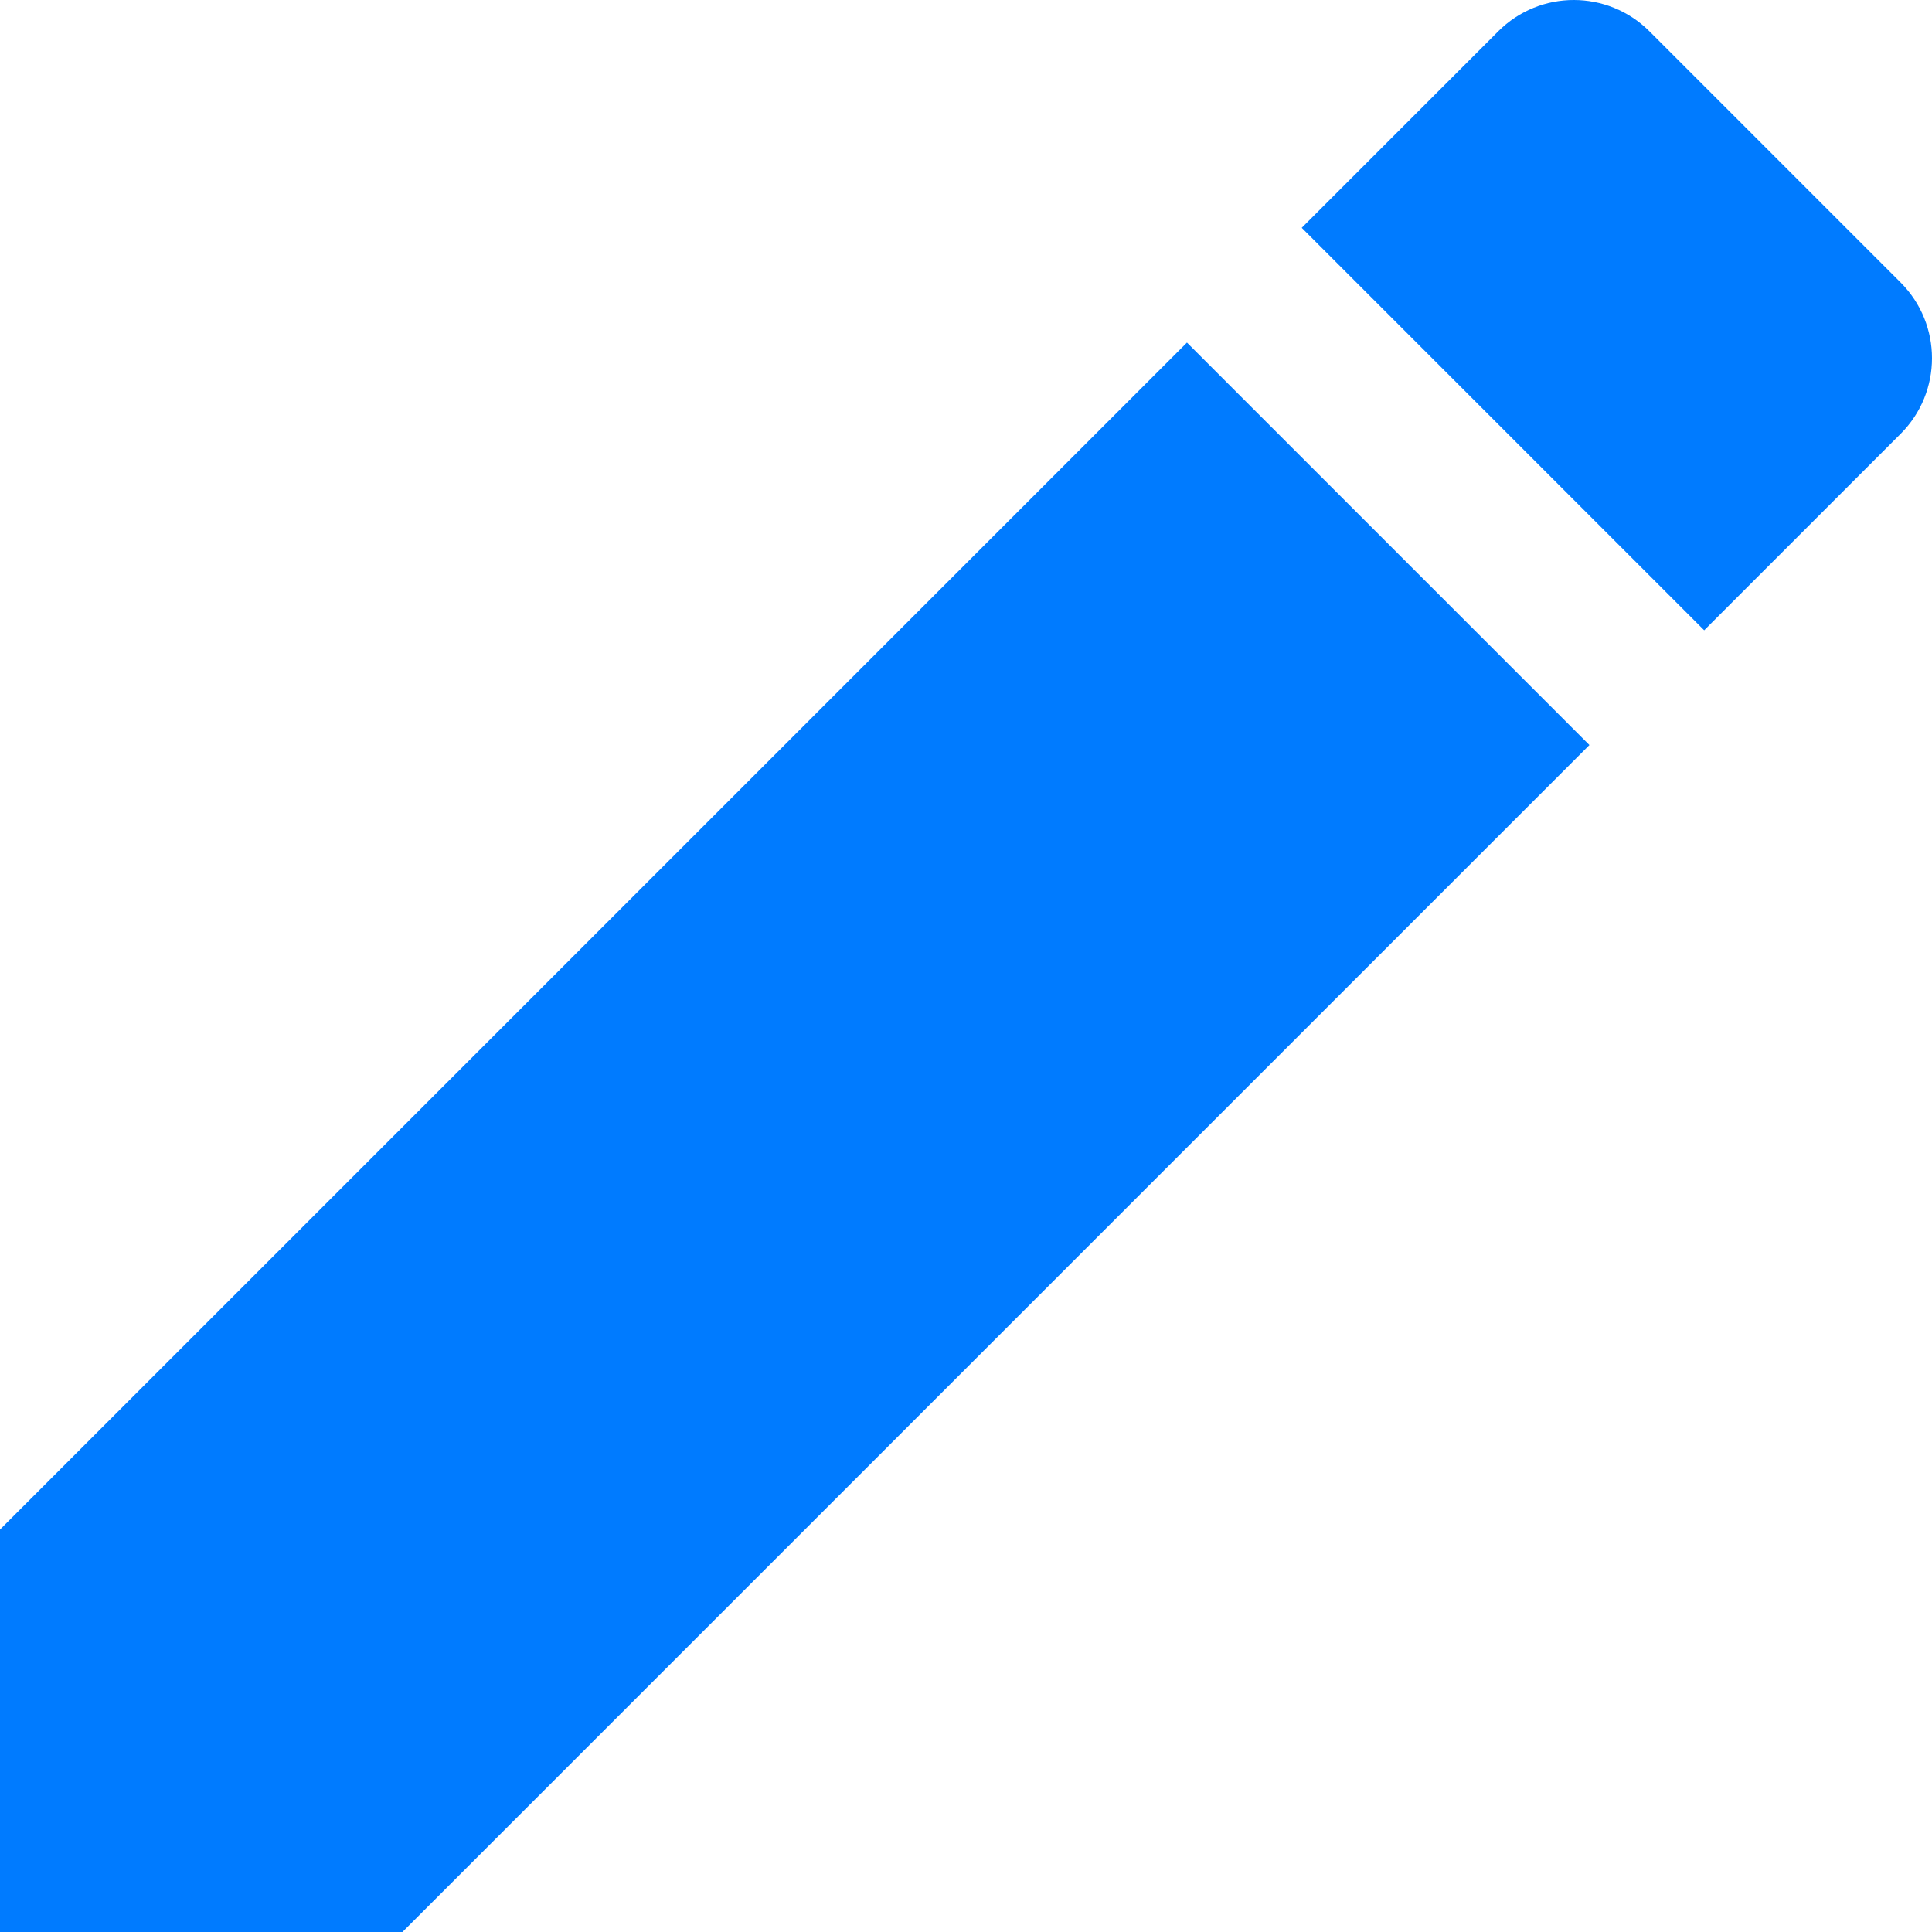
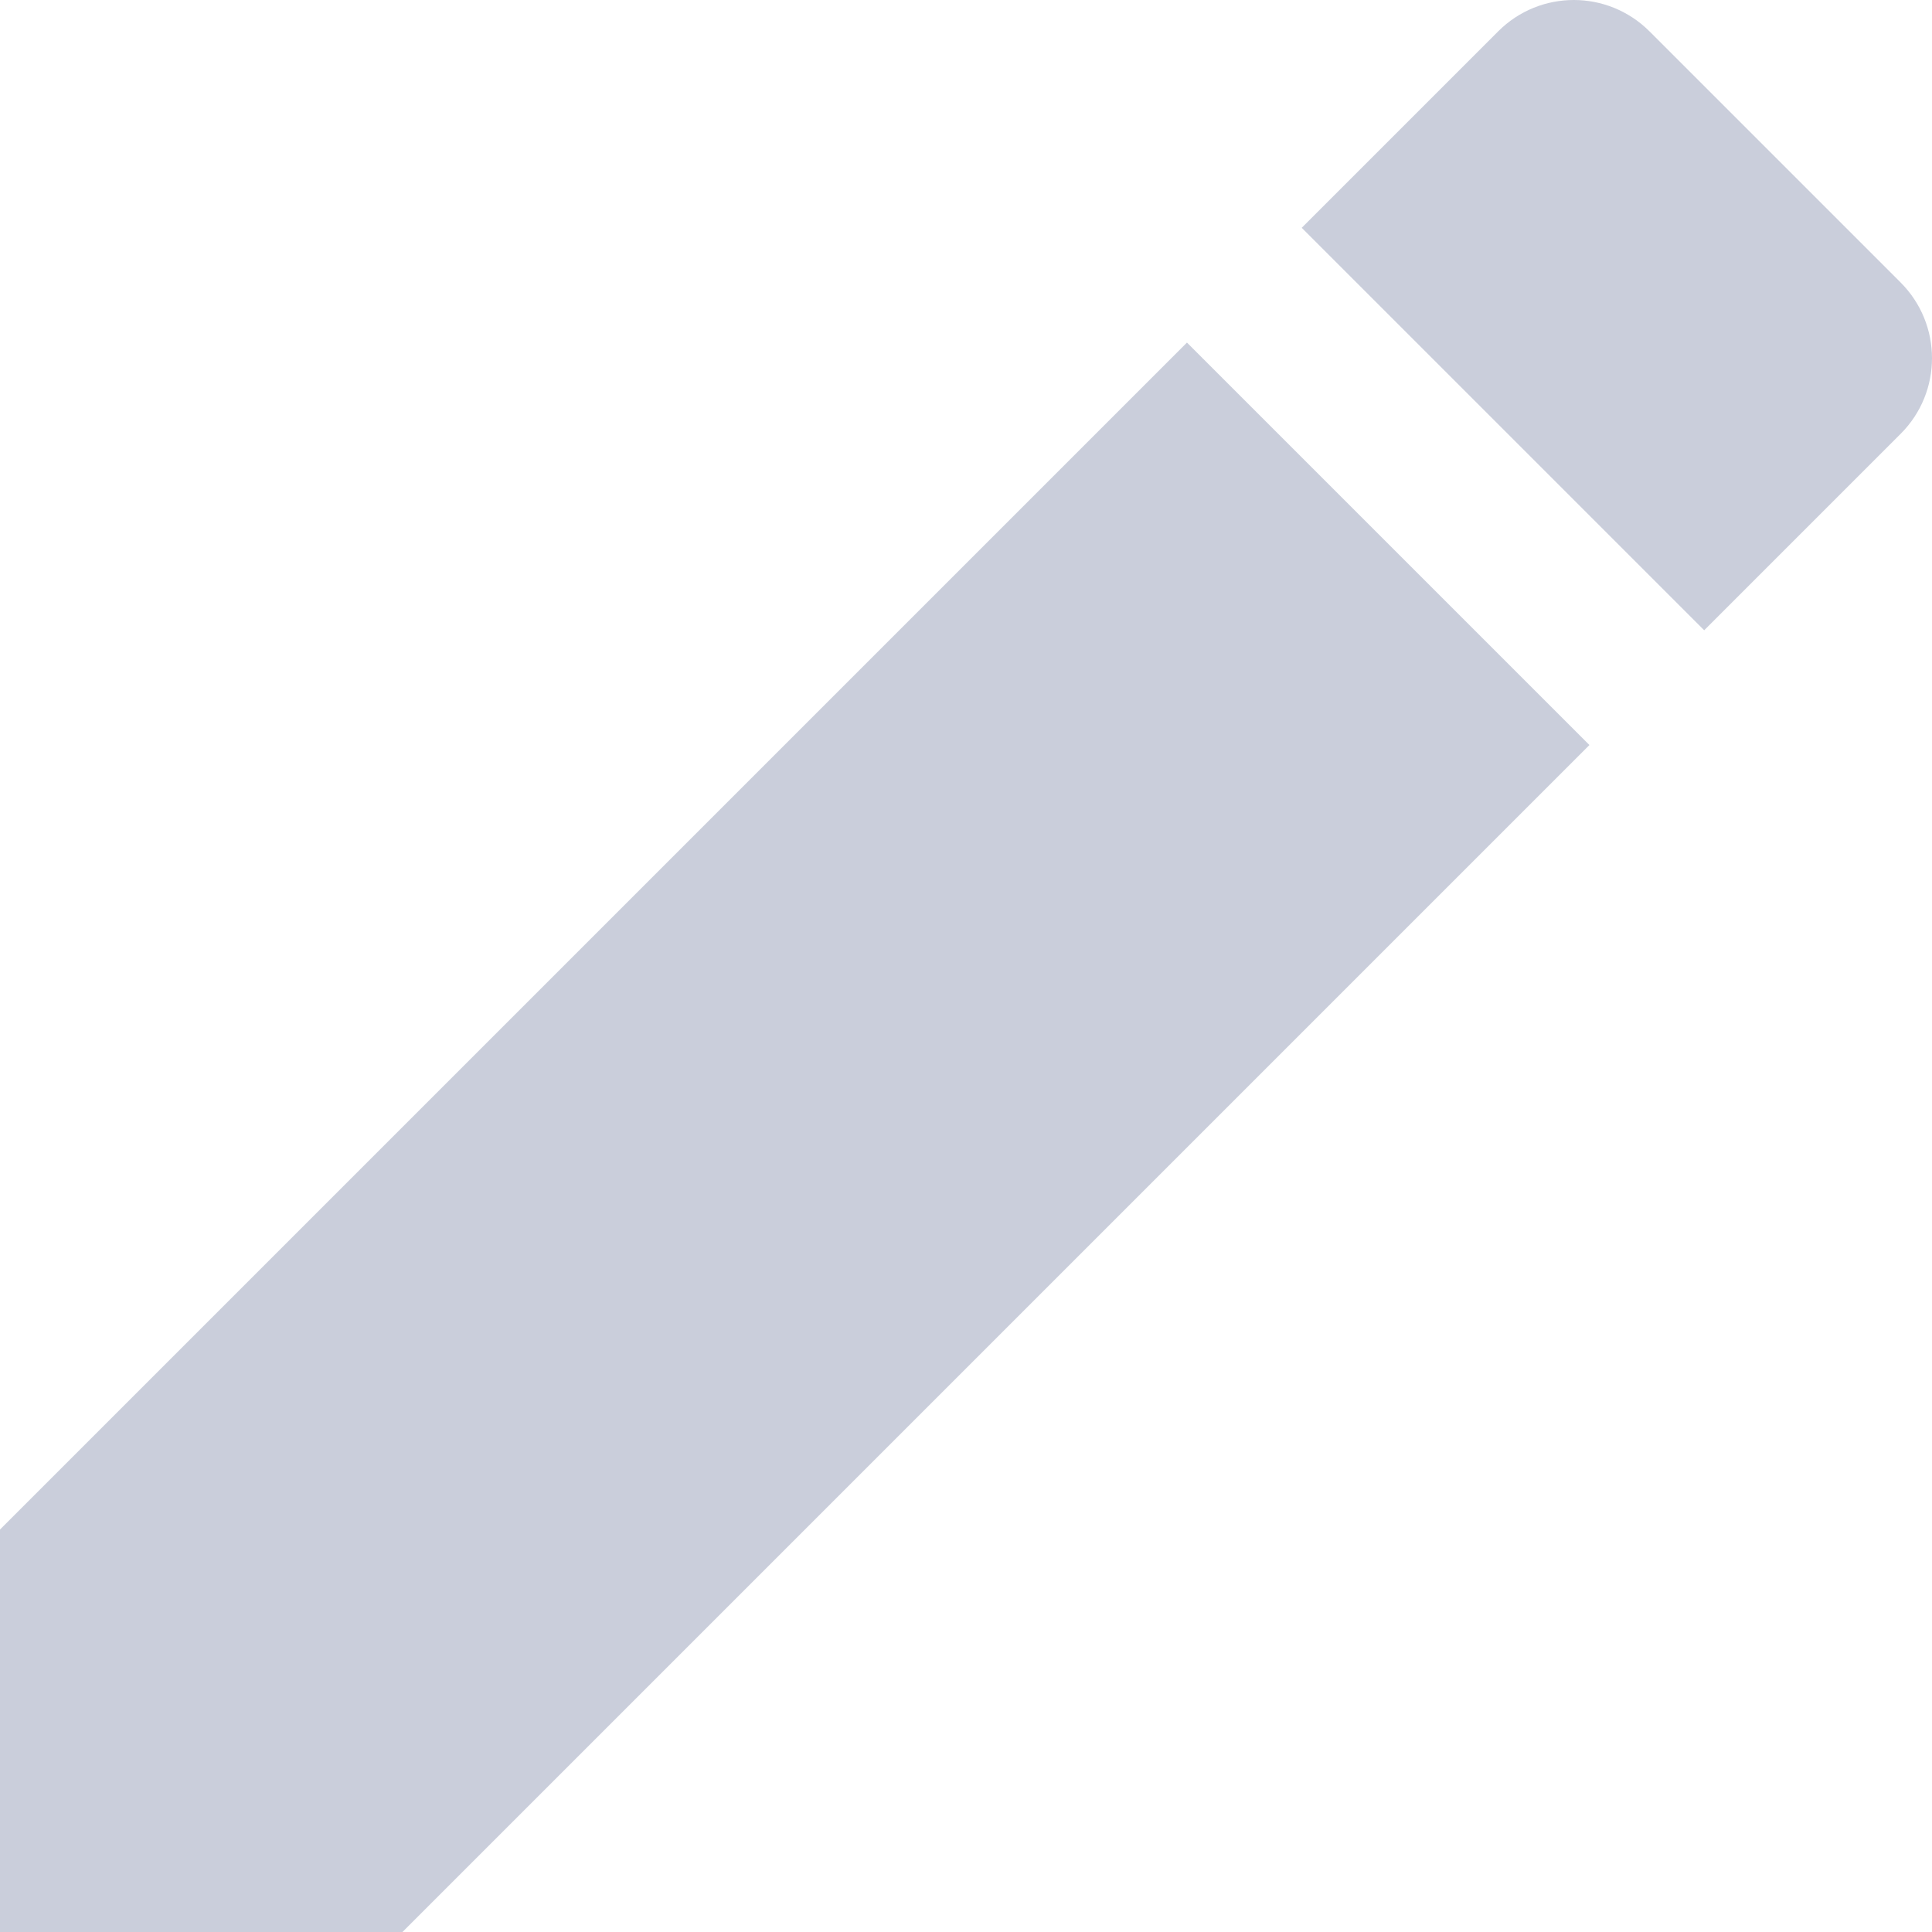
<svg xmlns="http://www.w3.org/2000/svg" width="22px" height="22px" viewBox="0 0 22 22" version="1.1">
  <g id="Pages" stroke="none" stroke-width="1" fill="none" fill-rule="evenodd">
    <g id="Blog-Overview-Template" transform="translate(-57, -185)">
      <g id="Sidebar">
        <g id="Menu-Items" transform="translate(0, 137)">
          <g id="Blog-Dashboard">
            <g id="Blog-Icon" transform="translate(53, 44)">
-               <path d="M4,21.417 L4,26 L8.583,26 L22.099,12.484 L17.516,7.901 L4,21.417 Z M25.643,8.94 C26.119,8.464 26.119,7.694 25.643,7.217 L22.783,4.357 C22.306,3.881 21.536,3.881 21.06,4.357 L18.823,6.594 L23.406,11.177 L25.643,8.94 Z" id="Shape" fill="#007BFF" fill-rule="nonzero" />
+               <path d="M4,21.417 L4,26 L8.583,26 L22.099,12.484 L17.516,7.901 L4,21.417 Z M25.643,8.94 C26.119,8.464 26.119,7.694 25.643,7.217 L22.783,4.357 C22.306,3.881 21.536,3.881 21.06,4.357 L18.823,6.594 L23.406,11.177 L25.643,8.94 Z" id="Shape" fill="#CACEDB" fill-rule="nonzero" />
              <polygon id="Shape" points="0 0 29 0 29 29 0 29" />
            </g>
          </g>
        </g>
      </g>
    </g>
  </g>
</svg>
